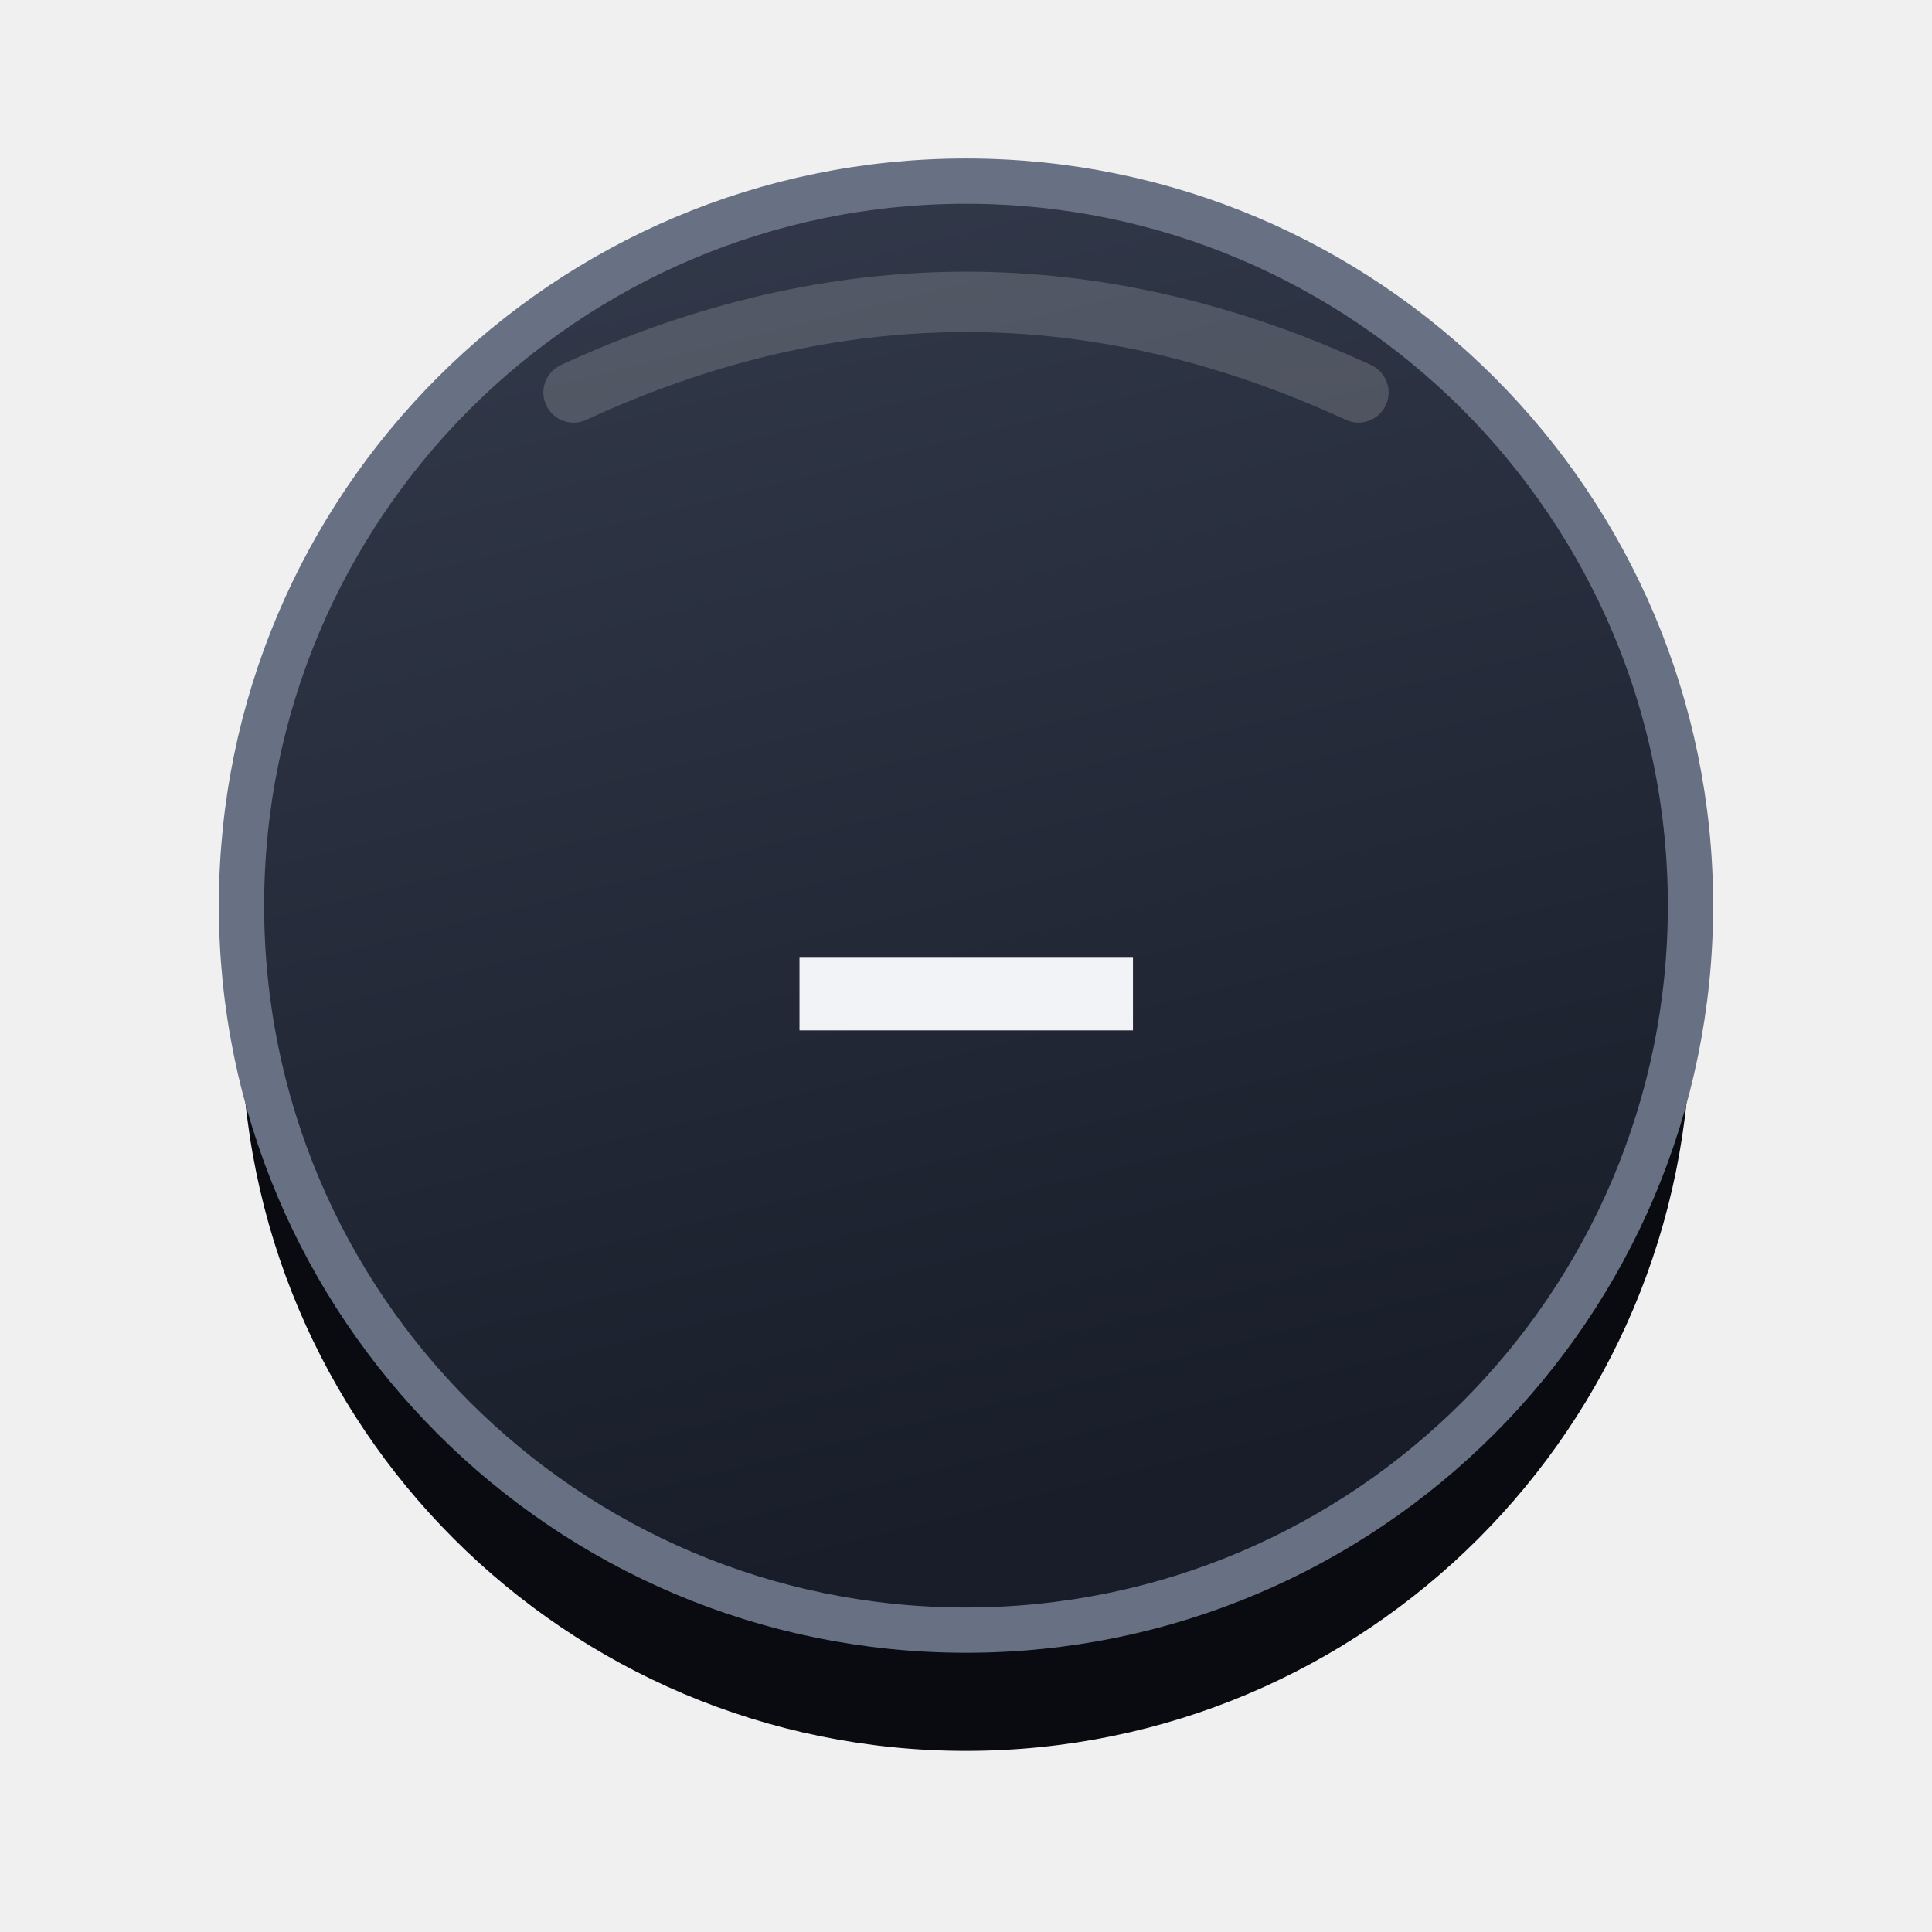
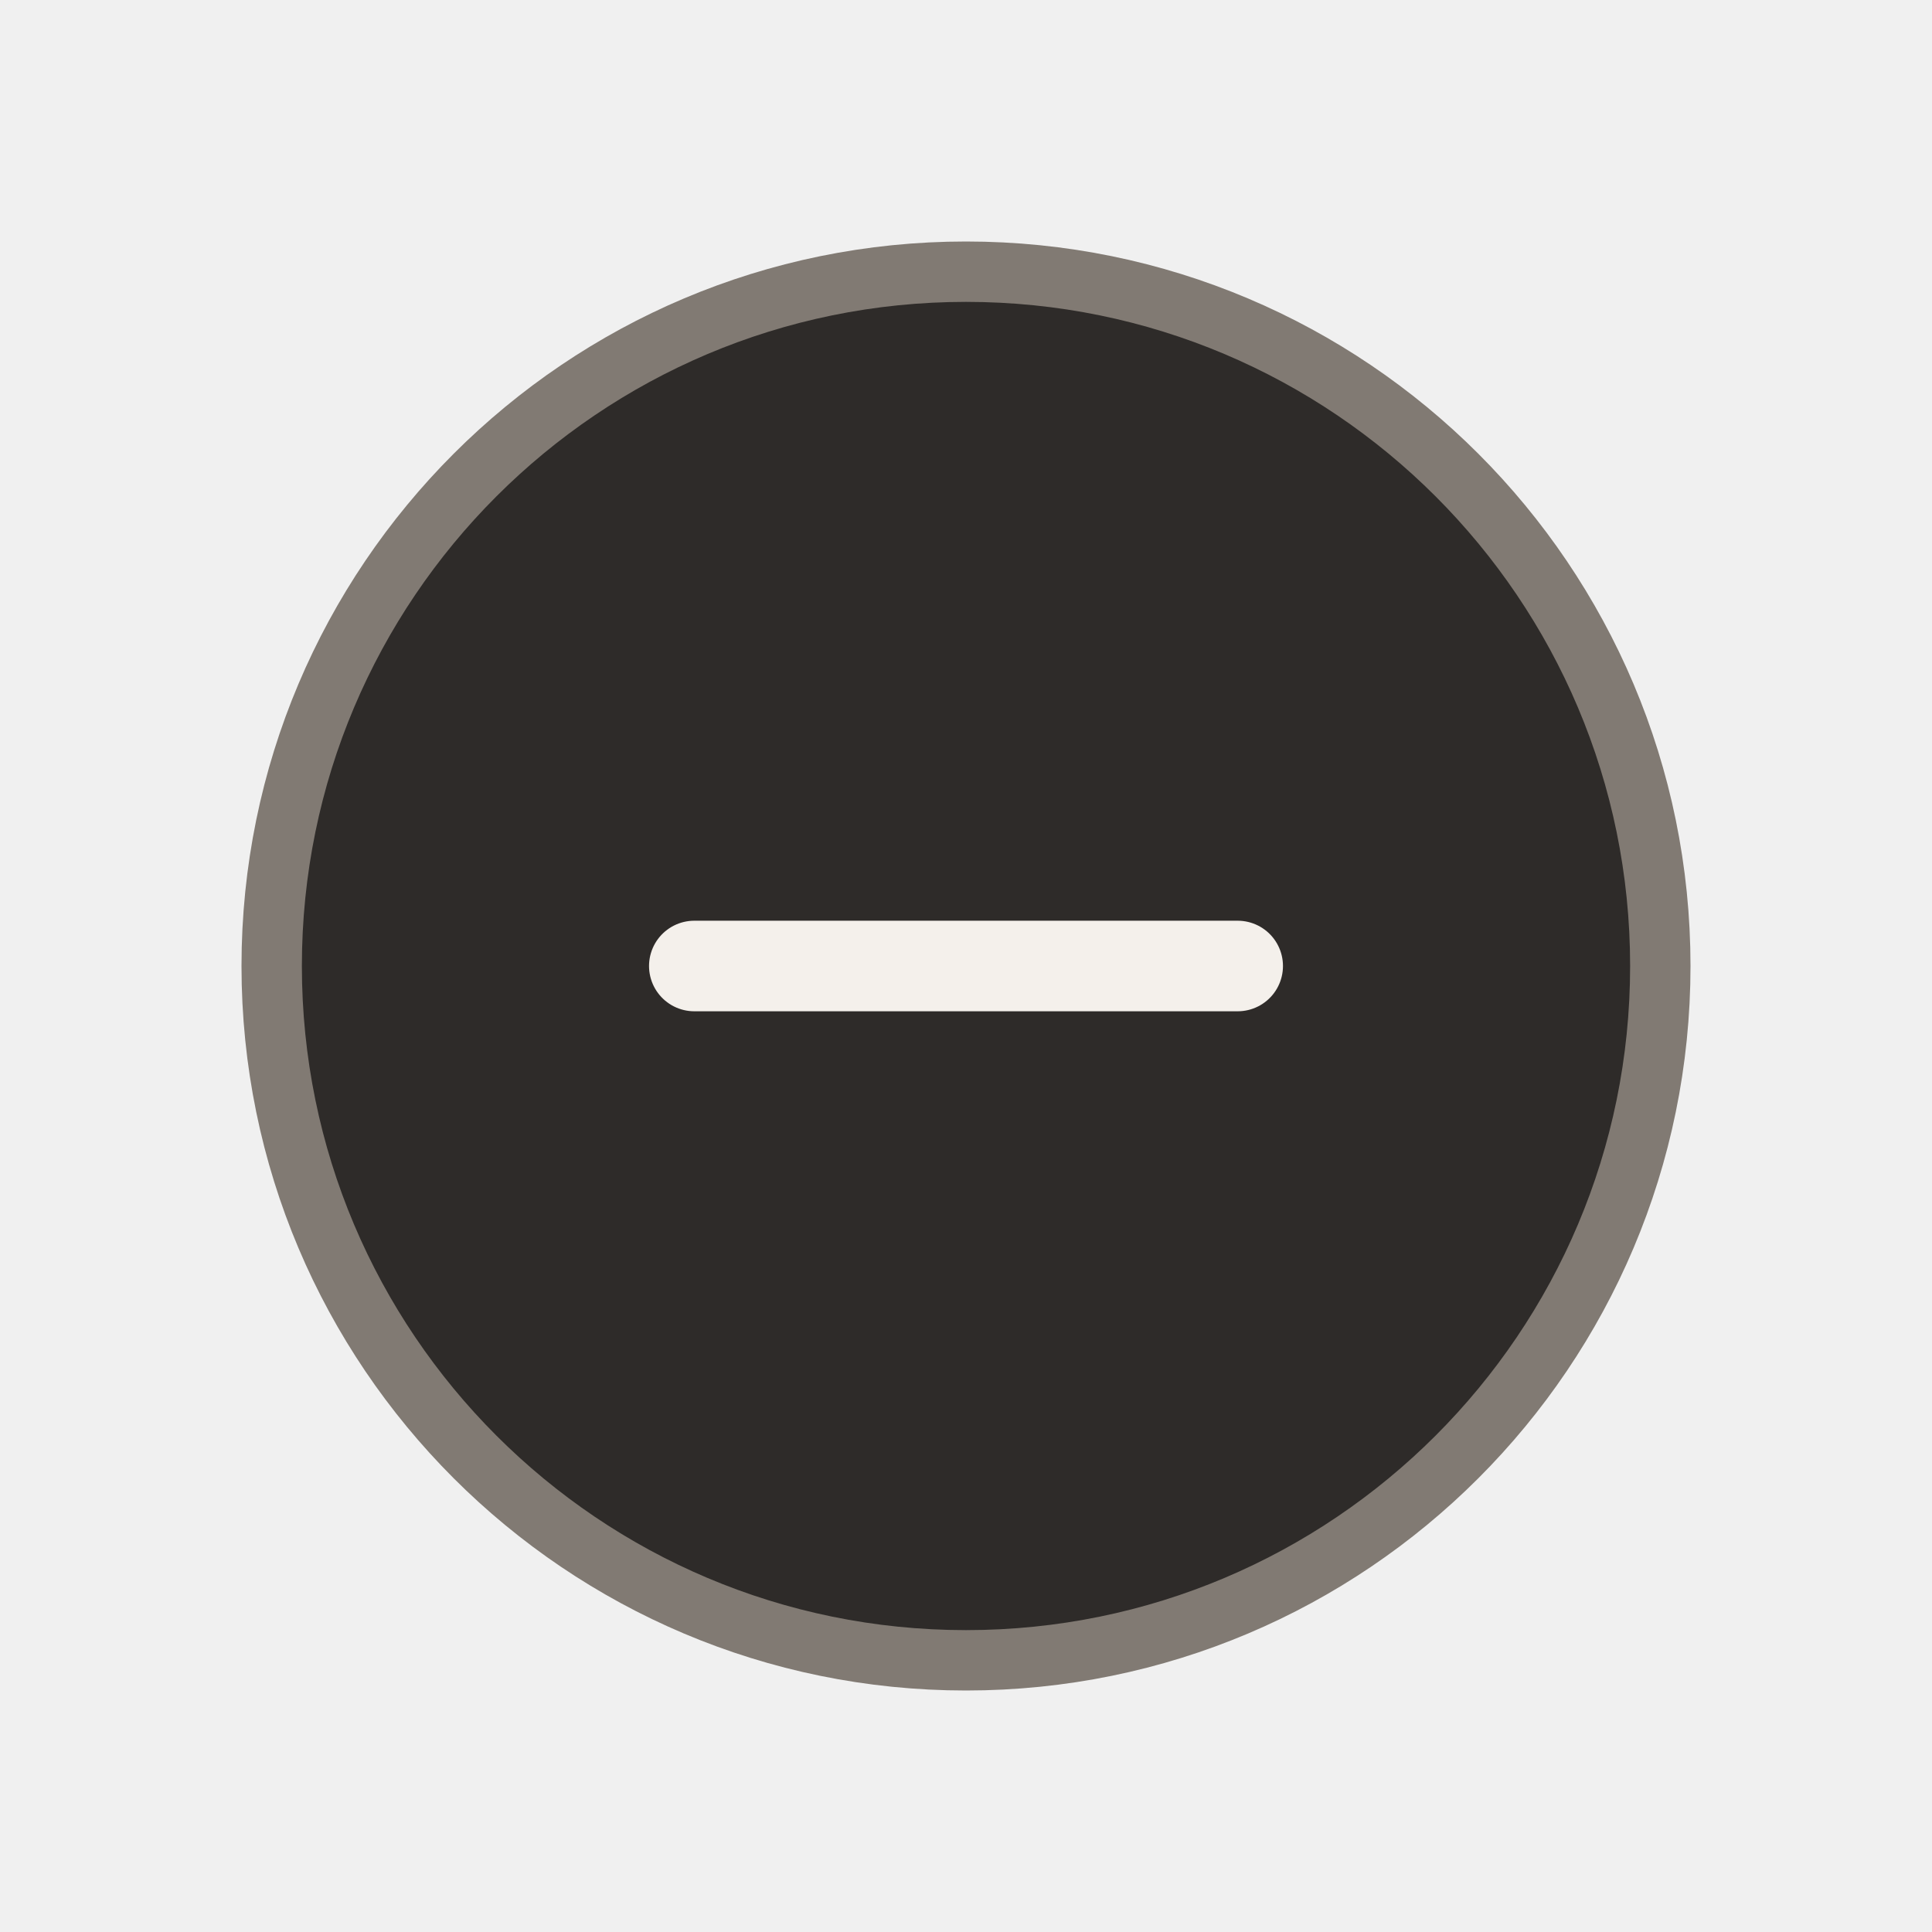
<svg xmlns="http://www.w3.org/2000/svg" width="64" height="64" viewBox="0 0 64 64" role="img" aria-label="−">
-   <defs>
-     <linearGradient id="shell" x2=".25" y2="1">
-       <stop stop-color="#343b4c" />
-       <stop offset="1" stop-color="#181d29" />
-     </linearGradient>
-   </defs>
-   <rect x="8" y="6" width="48" height="48" rx="24" fill="#090b11" transform="translate(0 4)" />
-   <rect x="8" y="6" width="48" height="48" rx="24" fill="url(#shell)" stroke="#687184" stroke-width="1.5" />
-   <path d="M19 13 Q32 7 45 13" stroke="#ffffff" stroke-opacity=".17" fill="none" stroke-width="2" stroke-linecap="round" />
-   <text x="32" y="34" text-anchor="middle" dominant-baseline="middle" font-family="Segoe UI,Arial,sans-serif" font-size="22" font-weight="700" fill="#f2f3f7">−</text>
+   <circle cx="32" cy="32" r="23" fill="#2e2b29" stroke="#817a73" stroke-width="2" />
+   <path d="M23 32 H41" fill="none" stroke="#f4f0eb" stroke-width="3" stroke-linecap="round" stroke-linejoin="round" />
</svg>
